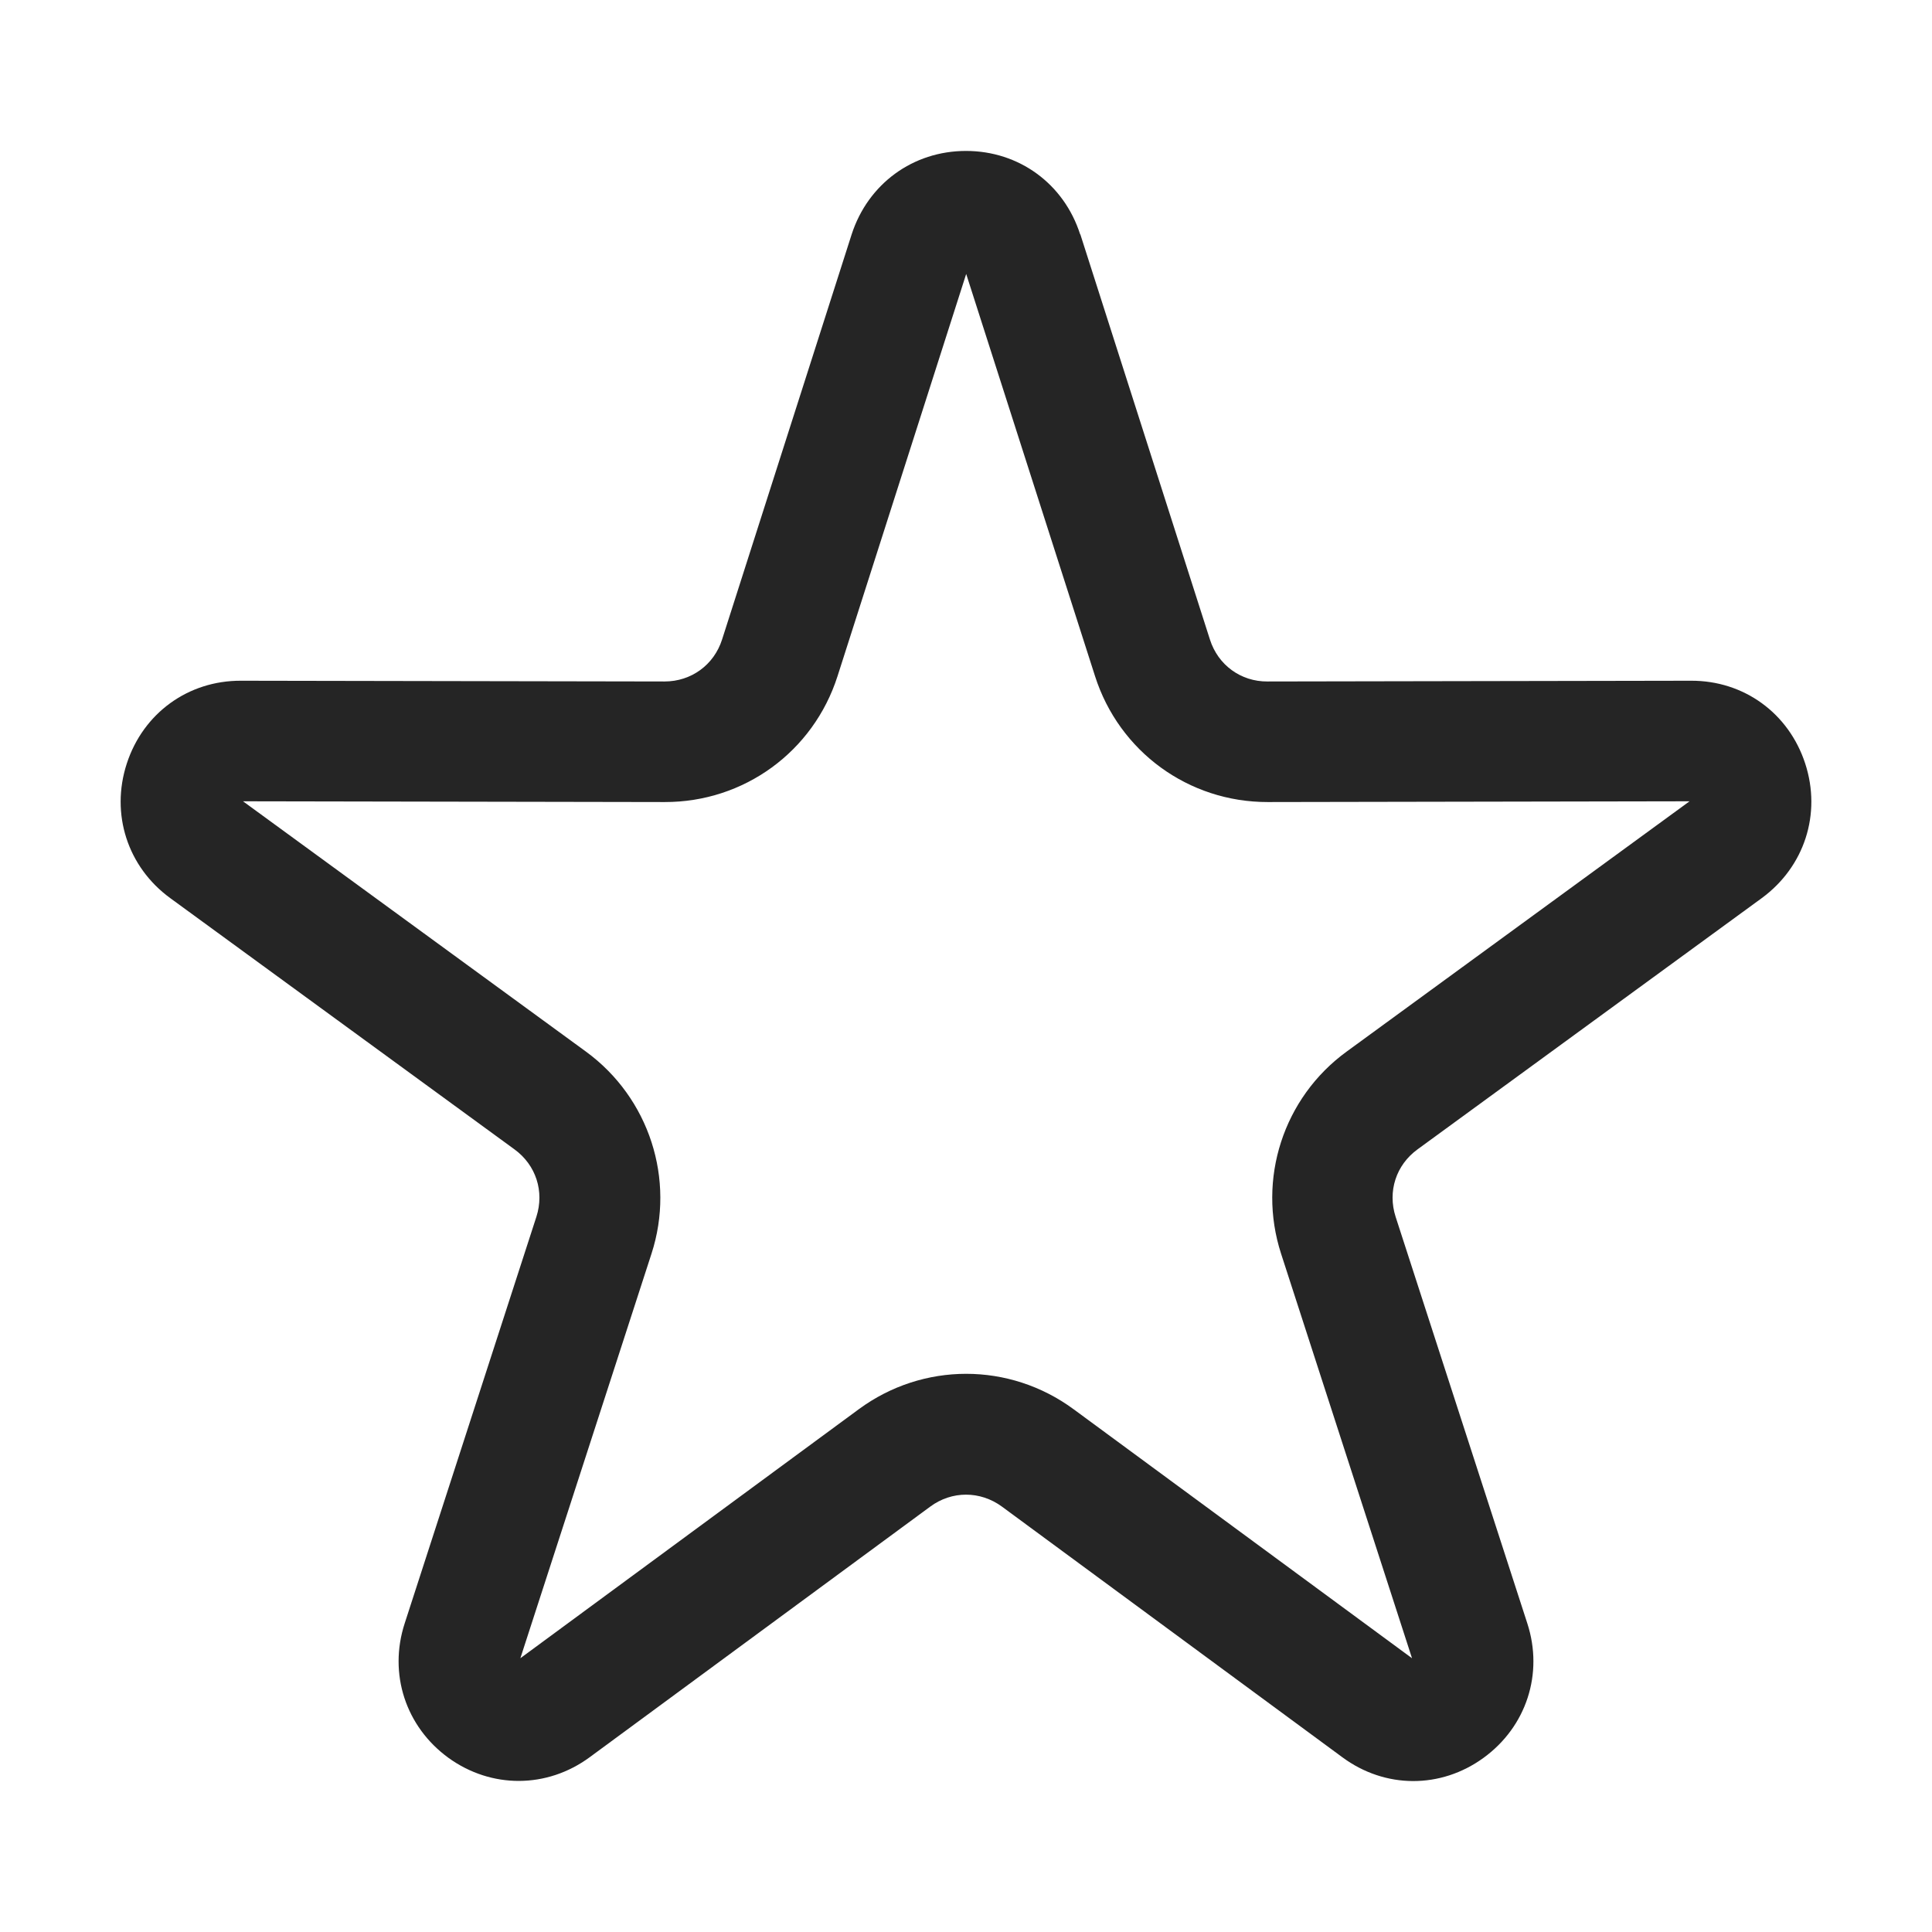
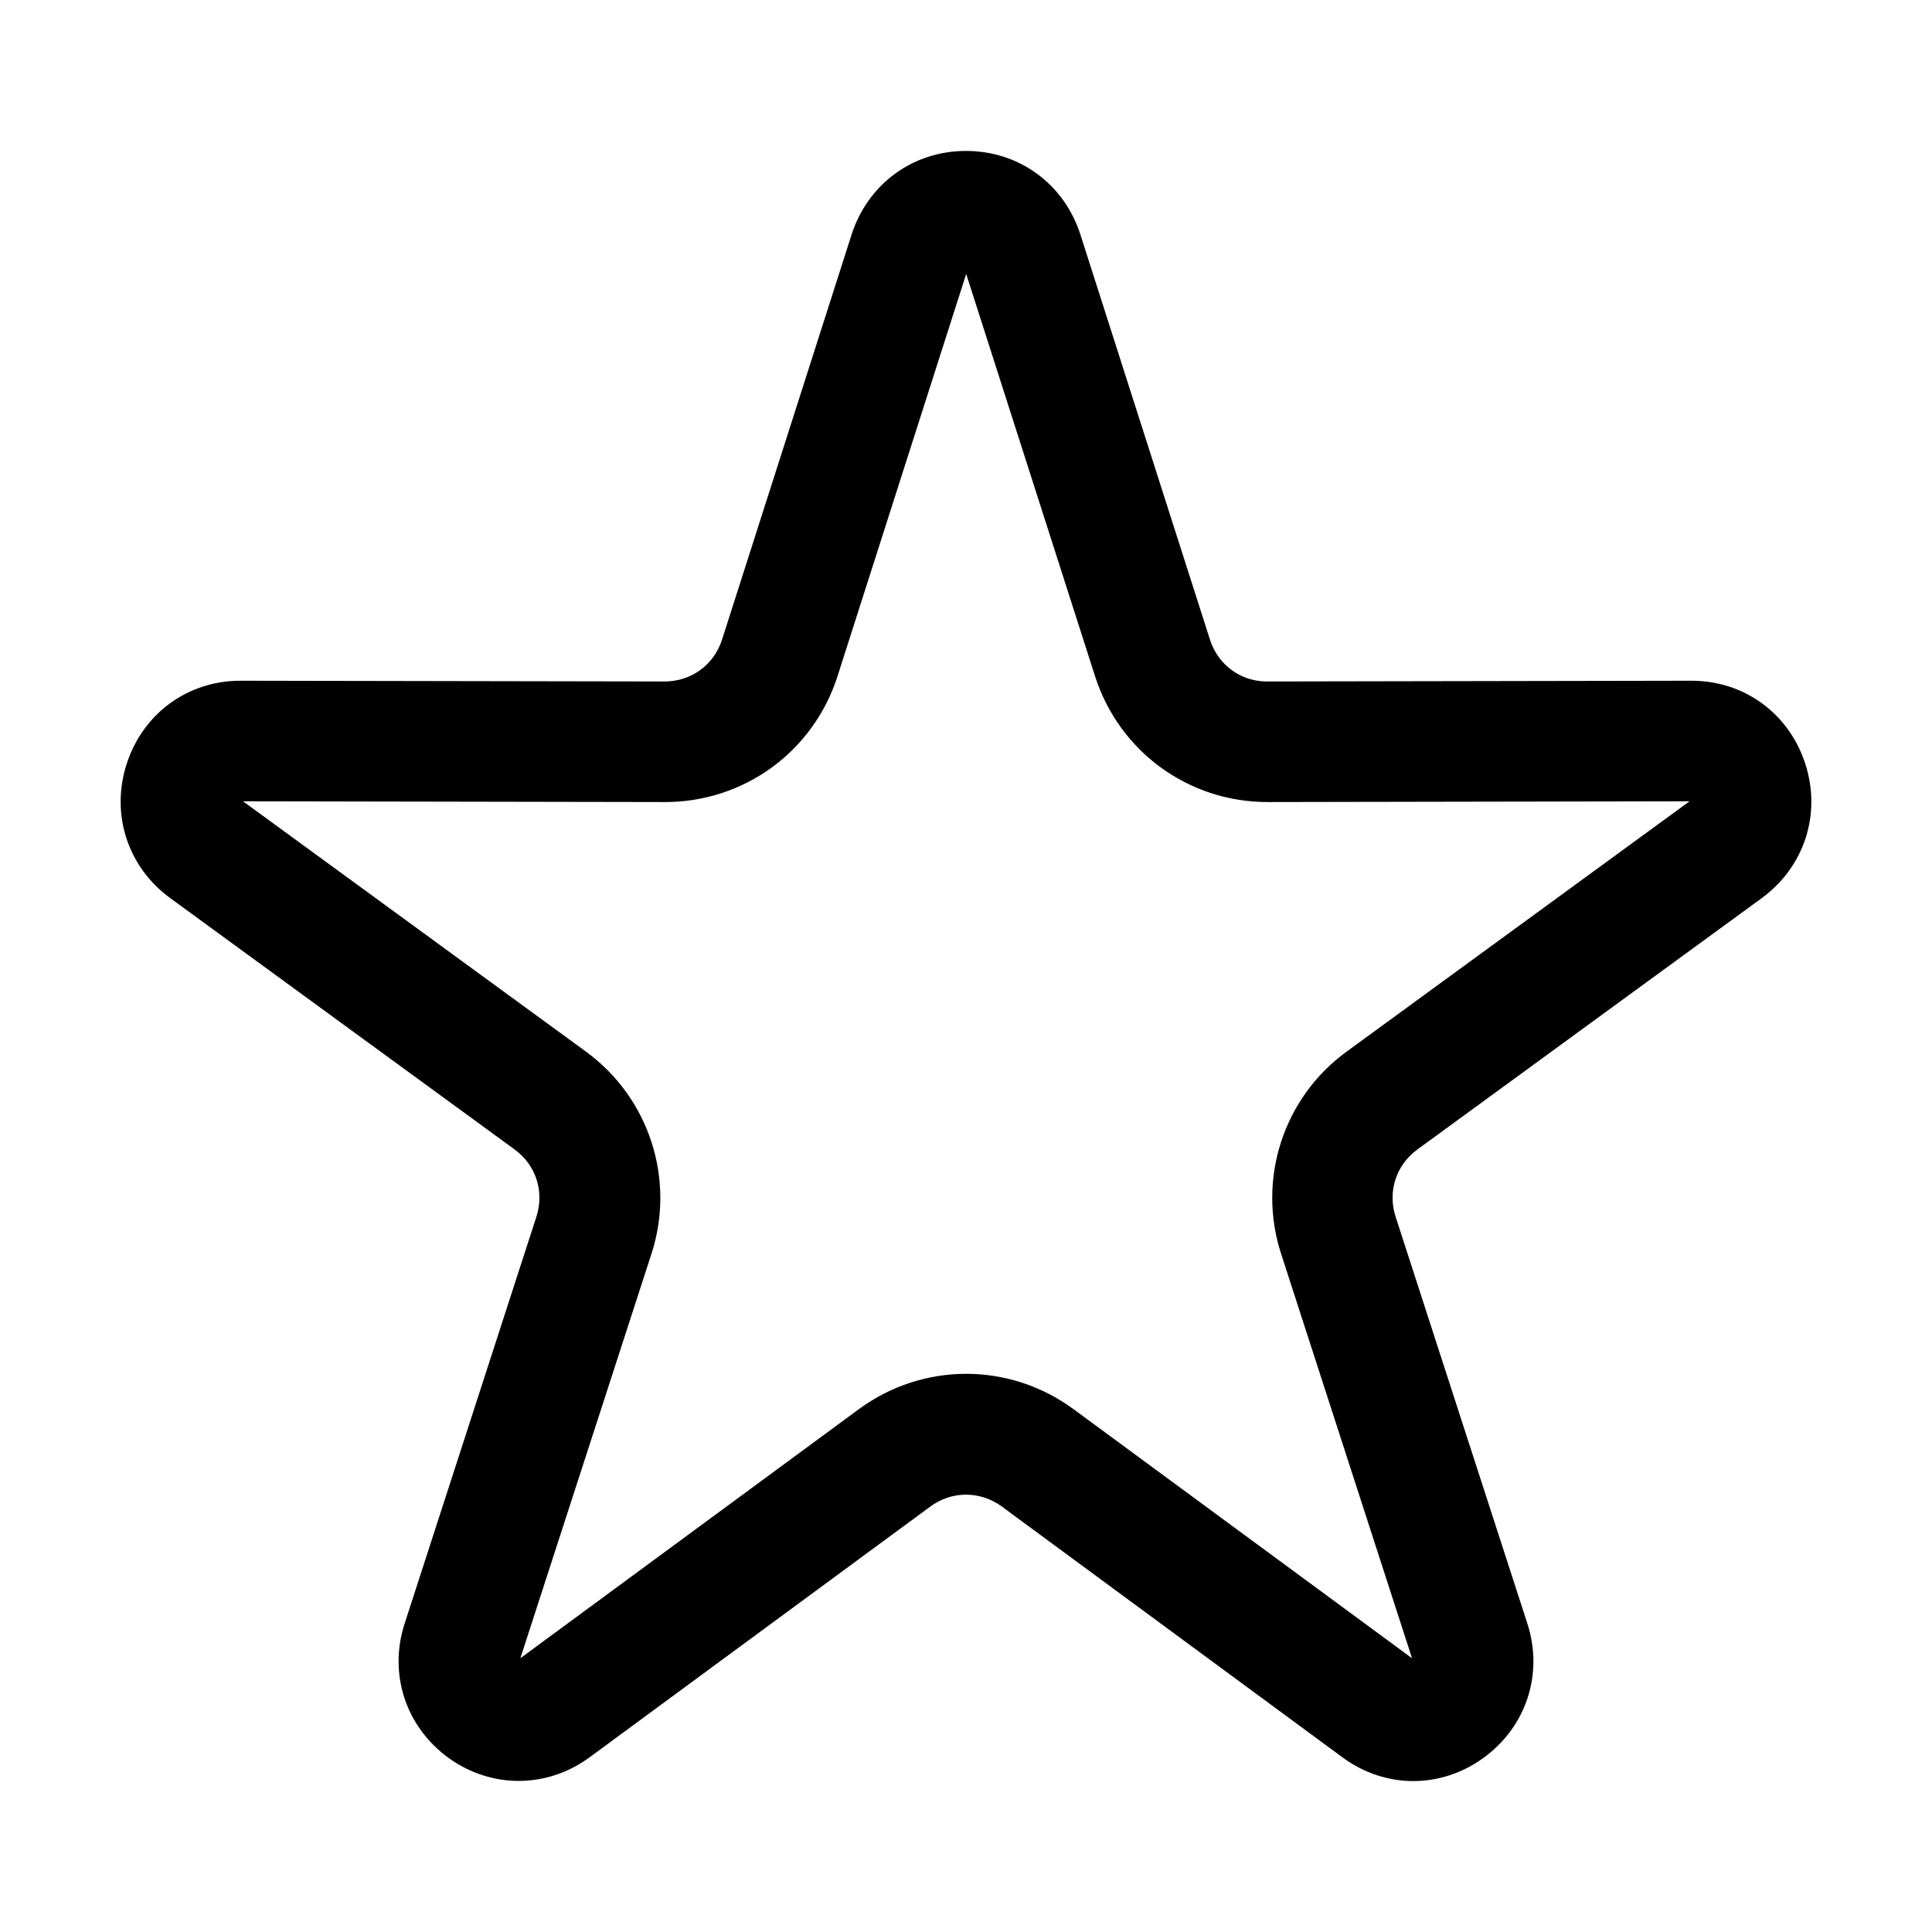
<svg xmlns="http://www.w3.org/2000/svg" version="1.1" id="Layer_1" shape-rendering="geometricPrecision" text-rendering="geometricPrecision" image-rendering="optimizeQuality" x="0px" y="0px" width="1024px" height="1024px" viewBox="0 0 1024 1024" enable-background="new 0 0 1024 1024" xml:space="preserve">
-   <path id="curve0" fill="#252525" d="M572.6,124.2L641.3,339c4.3,13.5,16.4,22.3,30.5,22.2l224.5-0.4c28-0.1,51.8,17.2,60.5,43.9  c8.7,26.7-0.4,54.7-23,71.3L751.3,609.2c-11.4,8.3-15.9,22.3-11.6,35.7l69.8,215.5c8.7,26.7-0.5,54.8-23.2,71.3s-52.2,16.4-74.8-0.3  L531,798.5c-11.5-8.4-26.5-8.4-37.9,0L312.5,931.4c-22.6,16.6-52.1,16.7-74.8,0.3c-22.7-16.5-31.9-44.6-23.2-71.3l69.8-215.5  c4.3-13.4-0.2-27.4-11.6-35.7L90.2,476c-22.6-16.5-31.7-44.6-23-71.3c8.7-26.7,32.5-44,60.5-43.9l224.5,0.4  c14.2,0,26.2-8.8,30.5-22.2l68.7-214.8C460.1,97.4,483.9,80,512,80c28.1,0,51.9,17.4,60.5,44.2H572.6z M512.1,145.2l-68.2,213.2  c-12.8,40-49.6,66.8-91.6,66.7l-223.5-0.4l181.8,132.7c33.5,24.5,47.5,67.7,34.7,107.1l-69.5,214.4l179.4-132c34-25,79.8-25,113.8,0  l179.4,132L679,664.5c-12.8-39.5,1.2-82.7,34.7-107.1l181.8-132.7L672,425.1c-42,0.1-78.8-26.7-91.6-66.7L512.1,145.2z" />
+   <path id="curve0" d="M572.6,124.2L641.3,339c4.3,13.5,16.4,22.3,30.5,22.2l224.5-0.4c28-0.1,51.8,17.2,60.5,43.9  c8.7,26.7-0.4,54.7-23,71.3L751.3,609.2c-11.4,8.3-15.9,22.3-11.6,35.7l69.8,215.5c8.7,26.7-0.5,54.8-23.2,71.3s-52.2,16.4-74.8-0.3  L531,798.5c-11.5-8.4-26.5-8.4-37.9,0L312.5,931.4c-22.6,16.6-52.1,16.7-74.8,0.3c-22.7-16.5-31.9-44.6-23.2-71.3l69.8-215.5  c4.3-13.4-0.2-27.4-11.6-35.7L90.2,476c-22.6-16.5-31.7-44.6-23-71.3c8.7-26.7,32.5-44,60.5-43.9l224.5,0.4  c14.2,0,26.2-8.8,30.5-22.2l68.7-214.8C460.1,97.4,483.9,80,512,80C540.1,80,563.9,97.4,572.6,124.2L572.6,124.2z M512.1,145.2  l-68.2,213.2c-12.8,40-49.6,66.8-91.6,66.7l-223.5-0.4l181.8,132.7c33.5,24.5,47.5,67.7,34.7,107.1l-69.5,214.4l179.4-132  c34-25,79.8-25,113.8,0l179.4,132L679,664.5c-12.8-39.5,1.2-82.7,34.7-107.1l181.8-132.7L672,425.1c-42,0.1-78.8-26.7-91.6-66.7  L512.1,145.2z" />
</svg>
